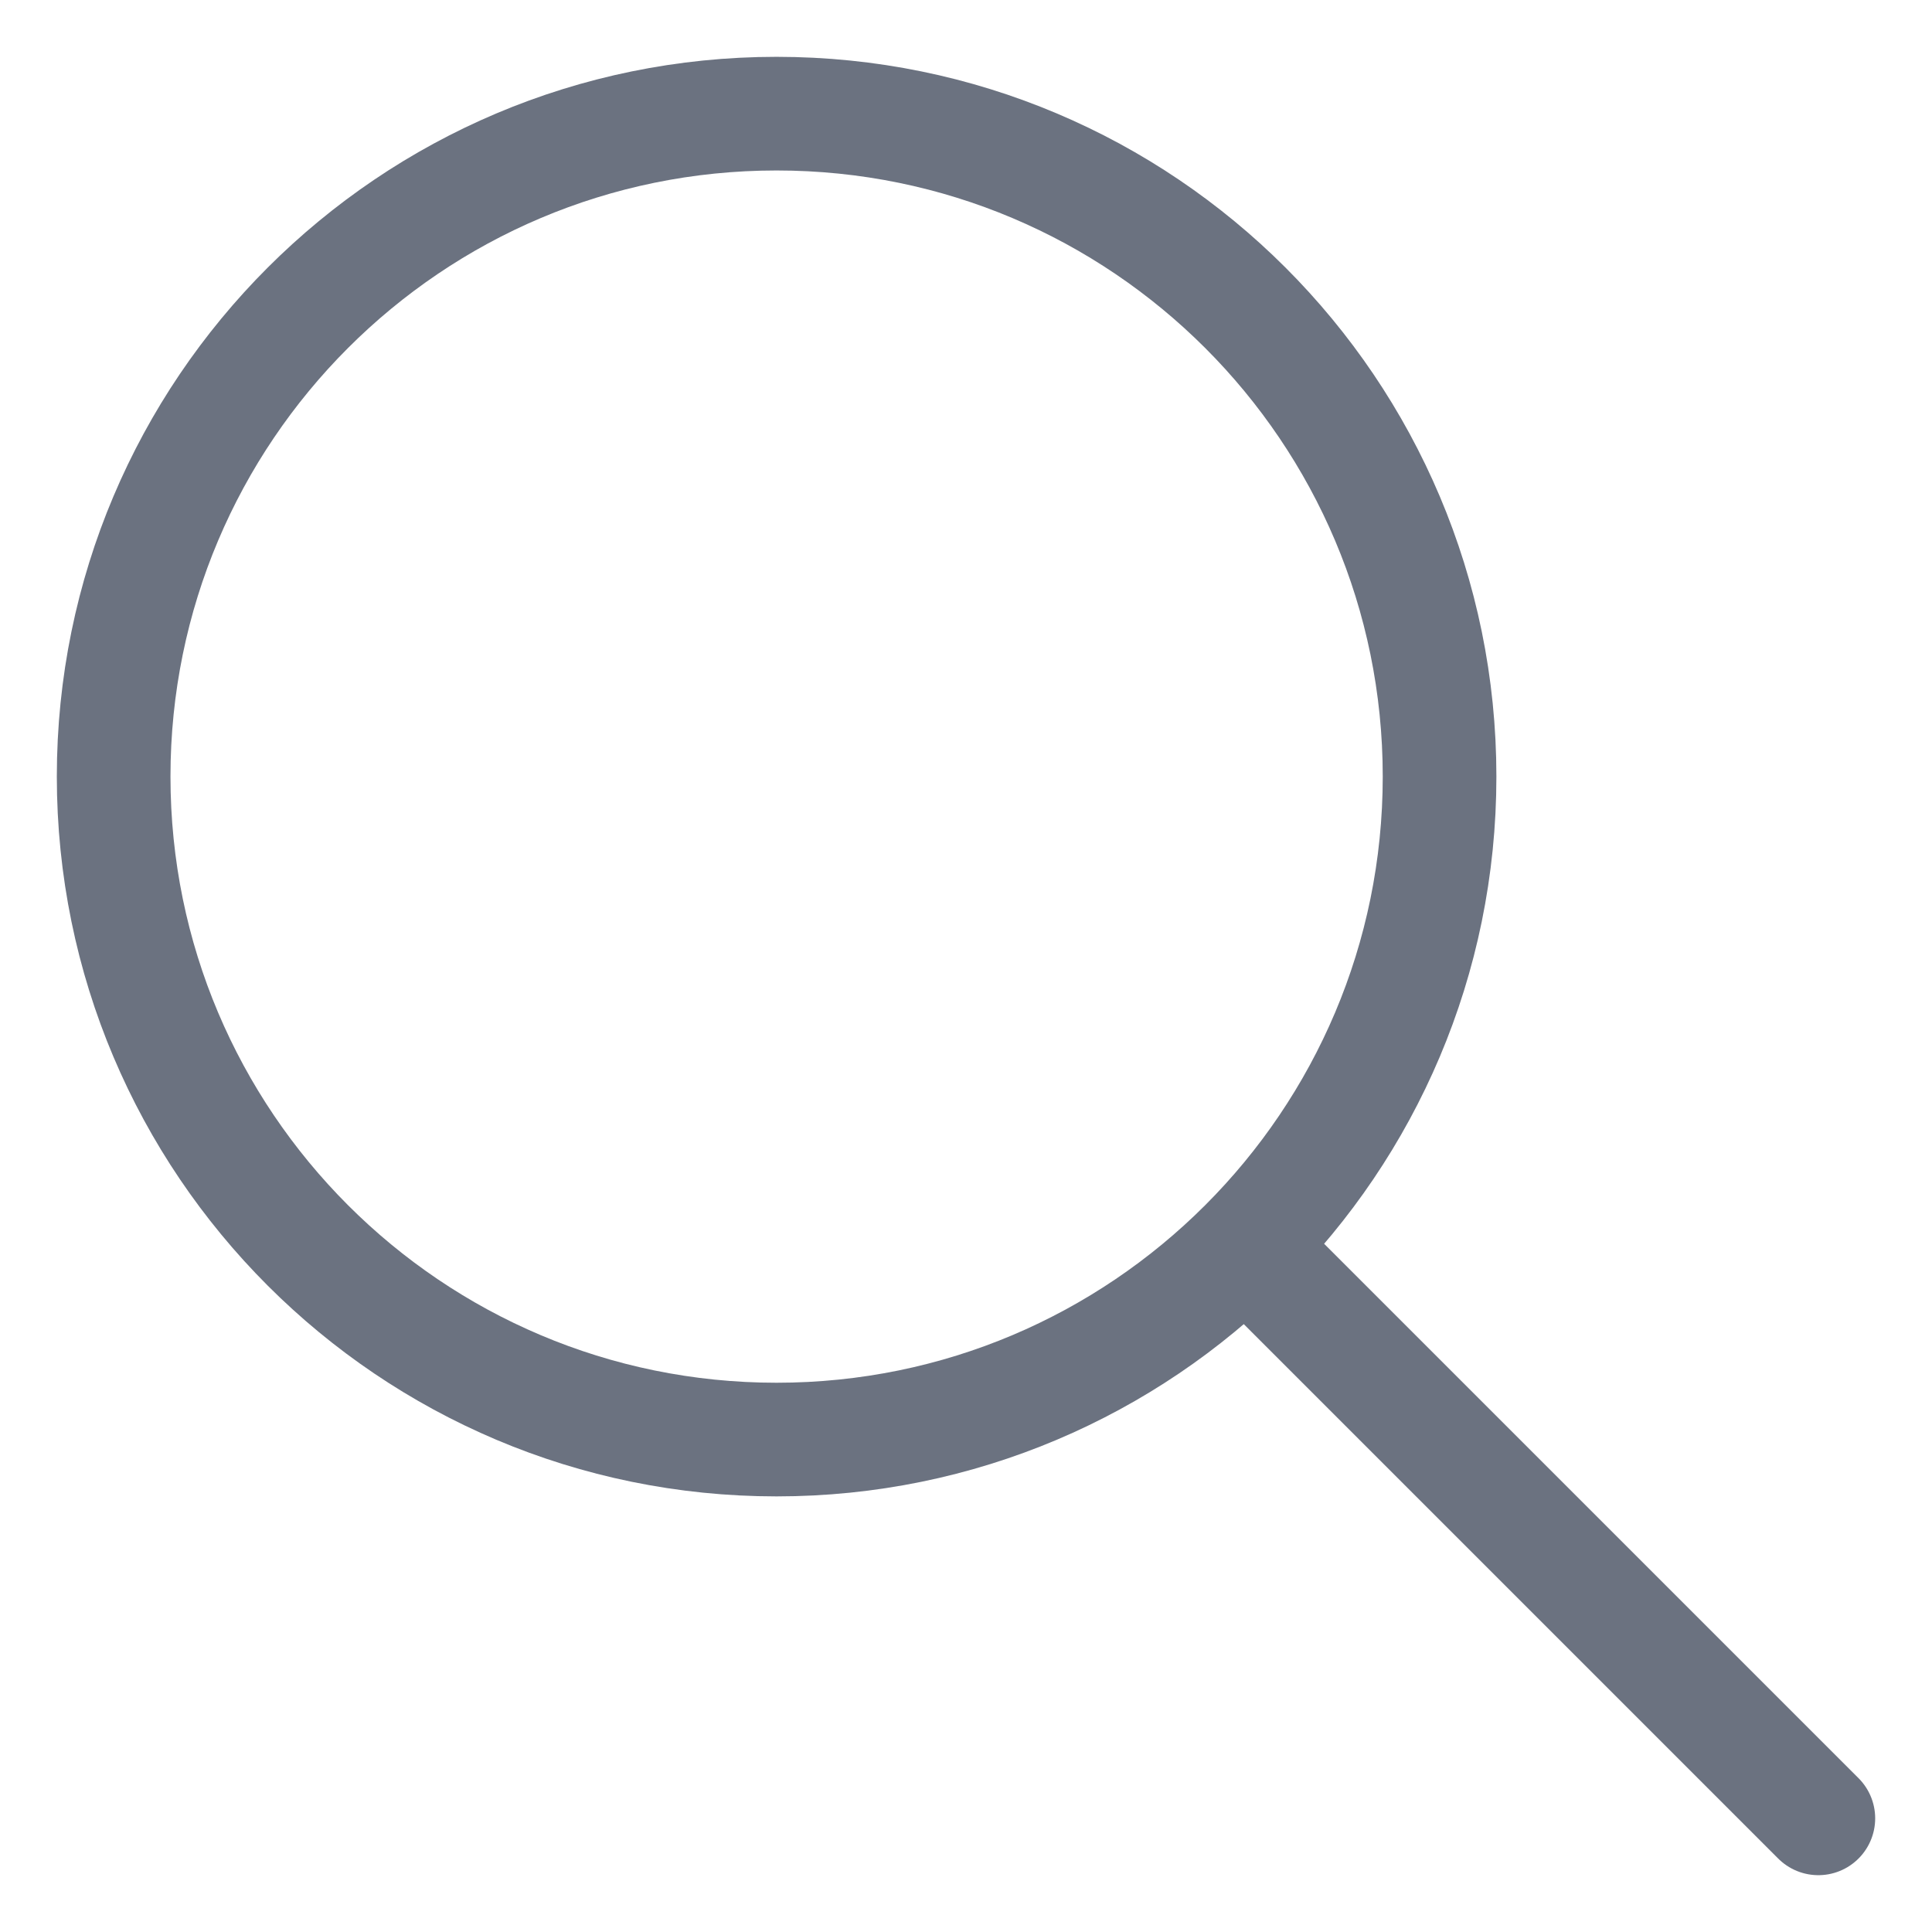
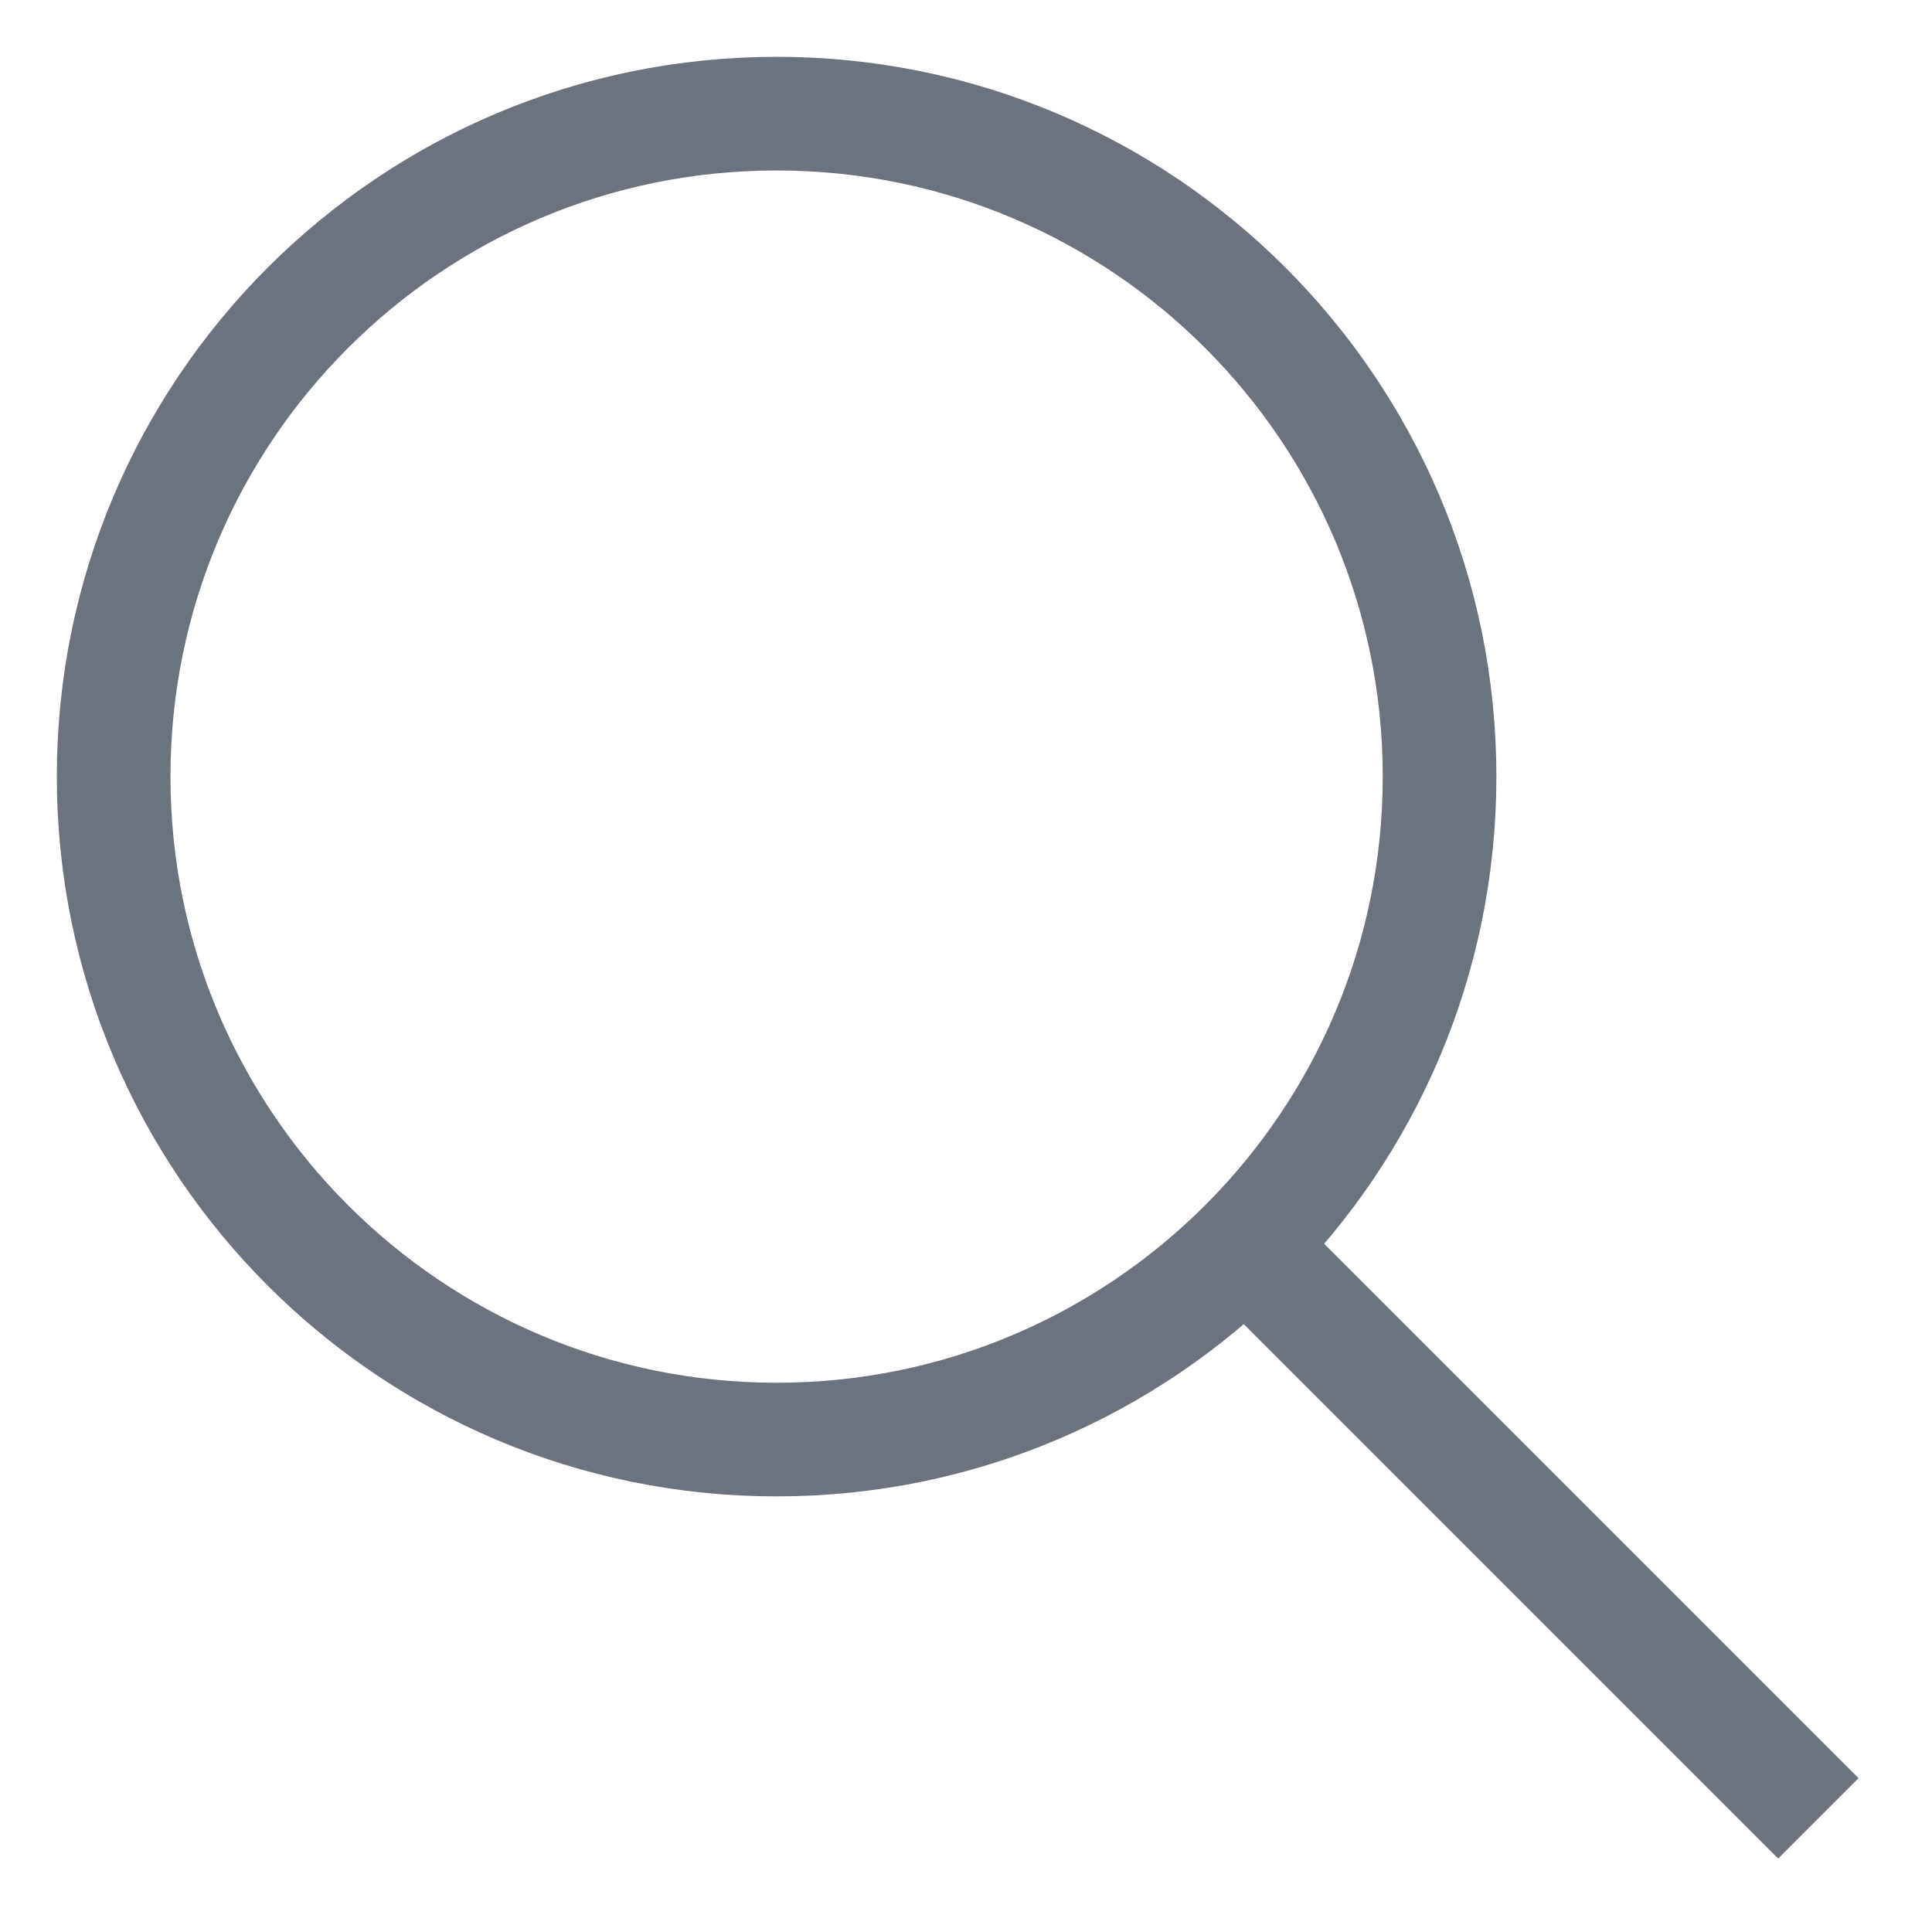
<svg xmlns="http://www.w3.org/2000/svg" width="17" height="17" viewBox="0 0 17 17" fill="none">
-   <path d="M16 16L11 11M12.667 6.833C12.667 10.055 10.055 12.667 6.833 12.667C3.612 12.667 1 10.055 1 6.833C1 3.612 3.612 1 6.833 1C10.055 1 12.667 3.612 12.667 6.833Z" stroke="#6B7280" strokeWidth="1.667" stroke-linecap="round" stroke-linejoin="round" />
+   <path d="M16 16L11 11M12.667 6.833C12.667 10.055 10.055 12.667 6.833 12.667C3.612 12.667 1 10.055 1 6.833C1 3.612 3.612 1 6.833 1C10.055 1 12.667 3.612 12.667 6.833Z" stroke="#6B7280" strokeWidth="1.667" strokeLinecap="round" strokeLinejoin="round" />
</svg>
